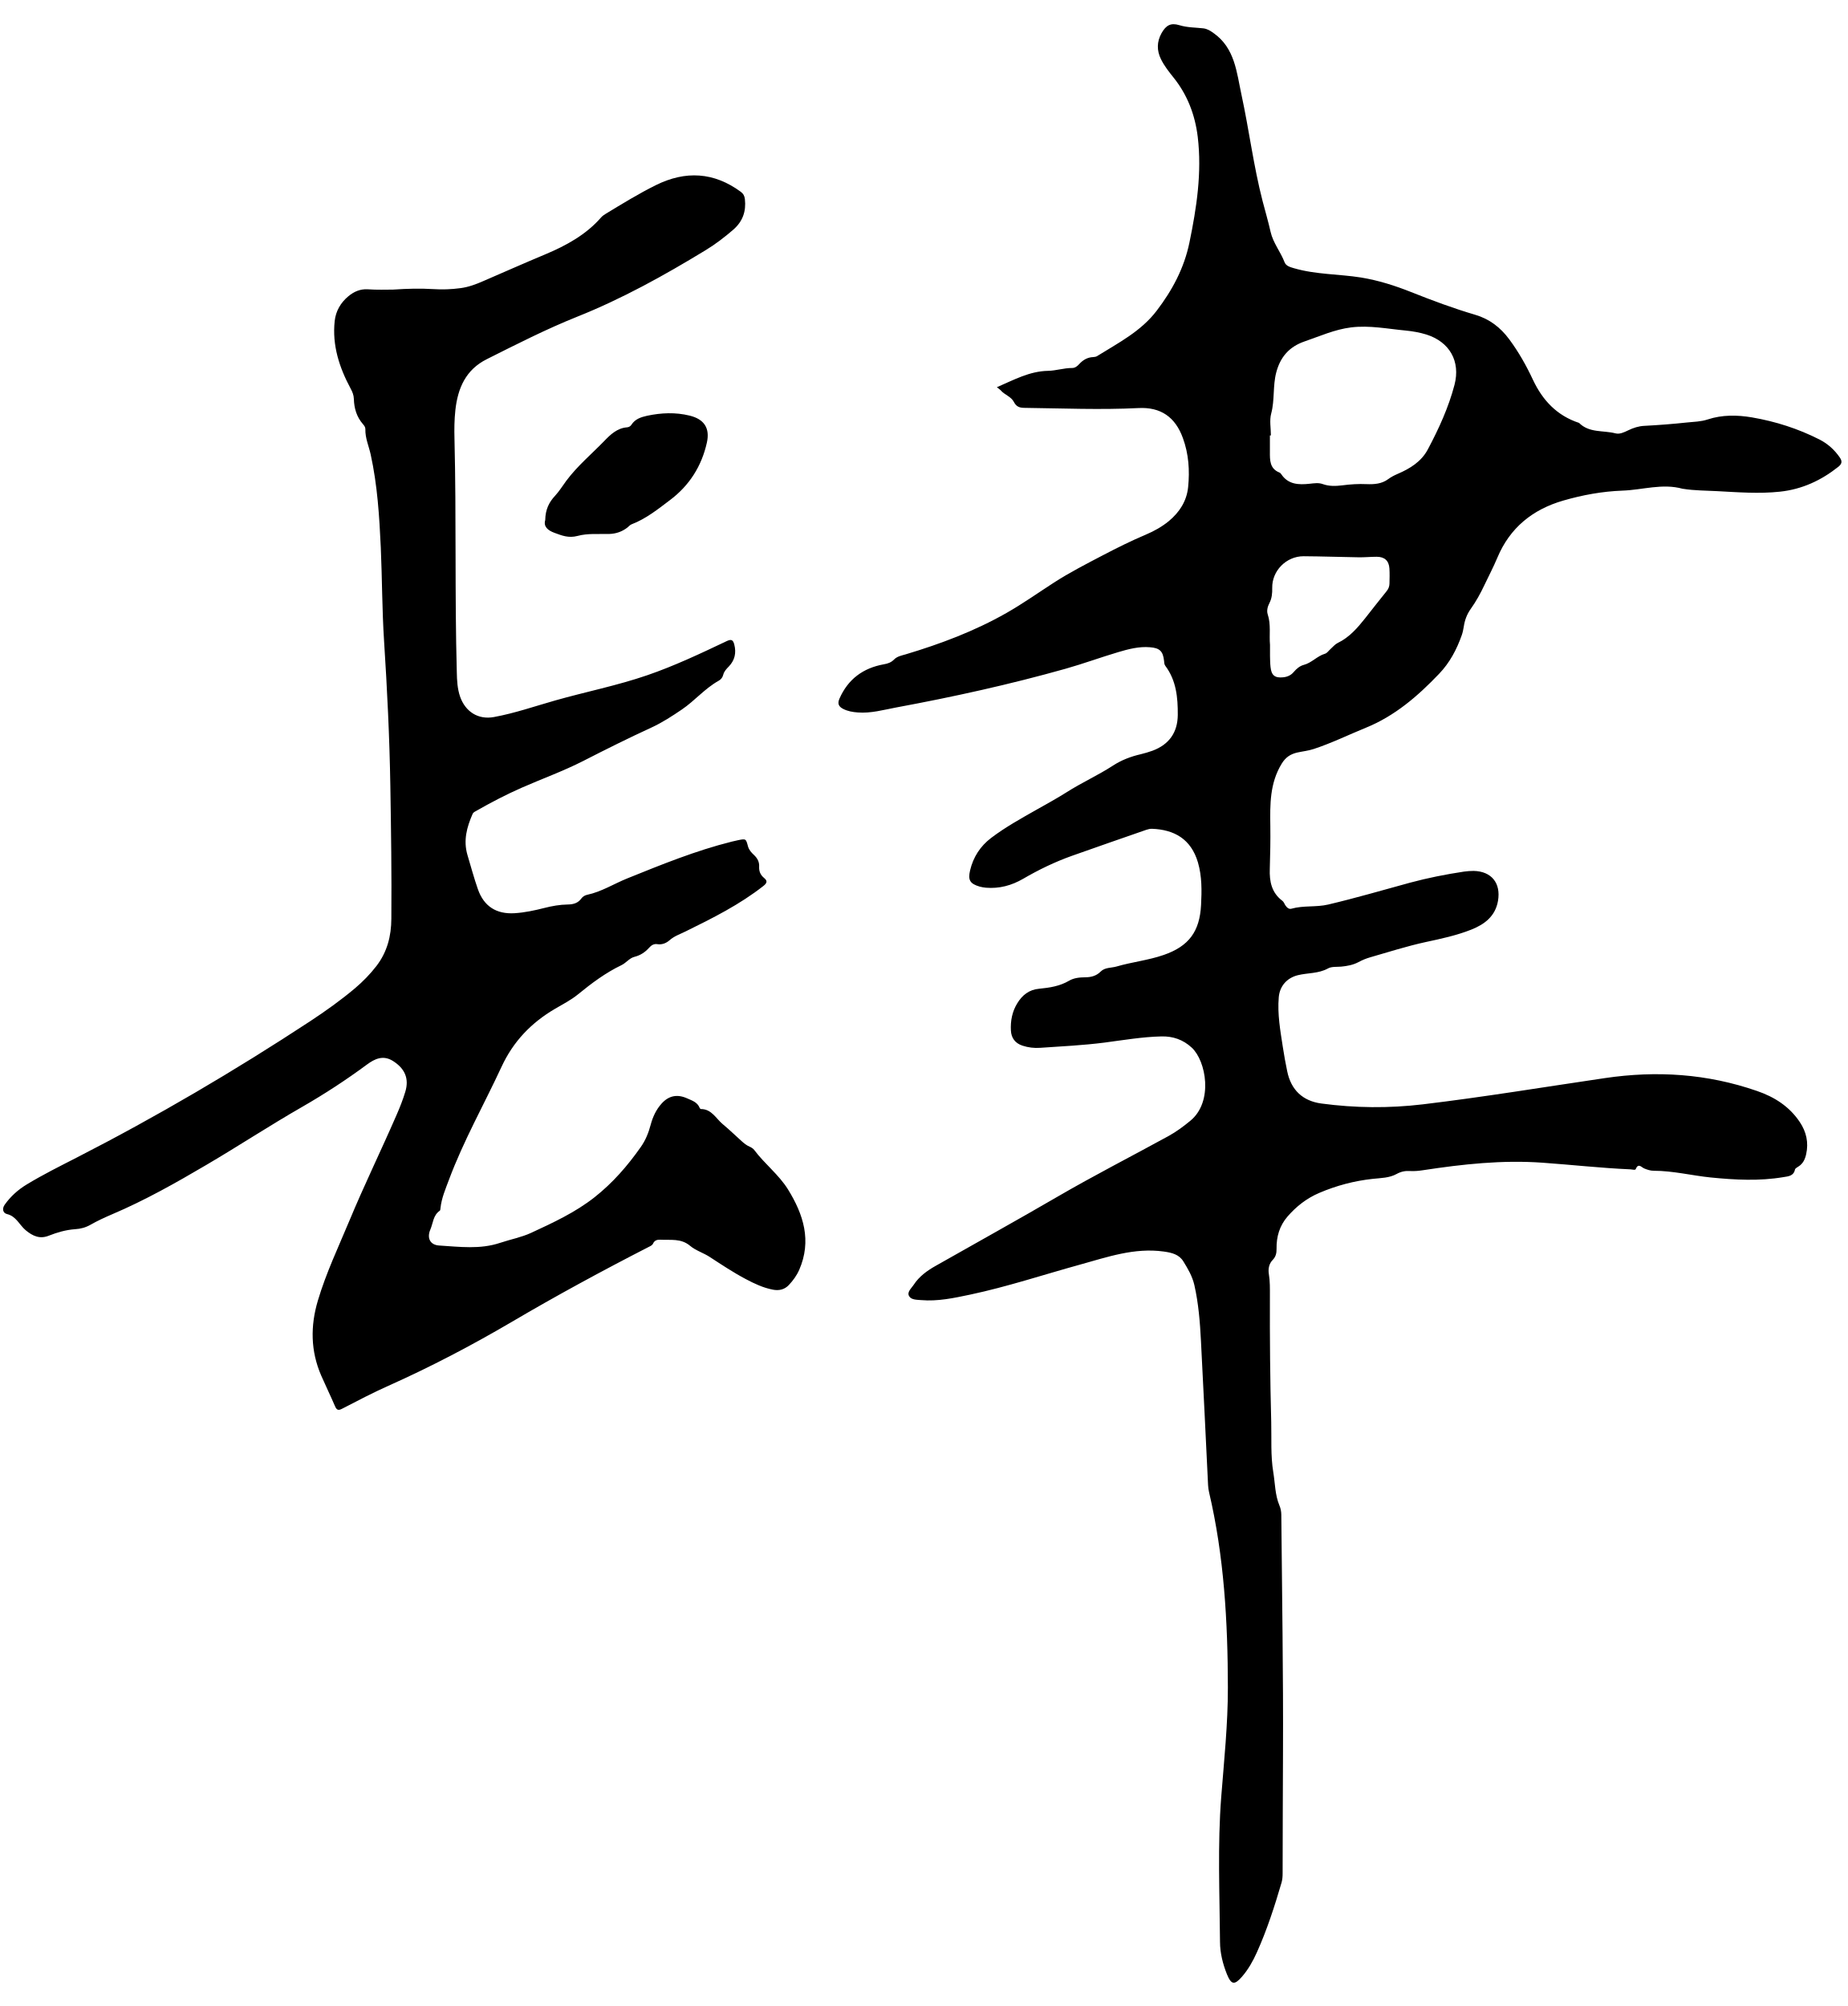
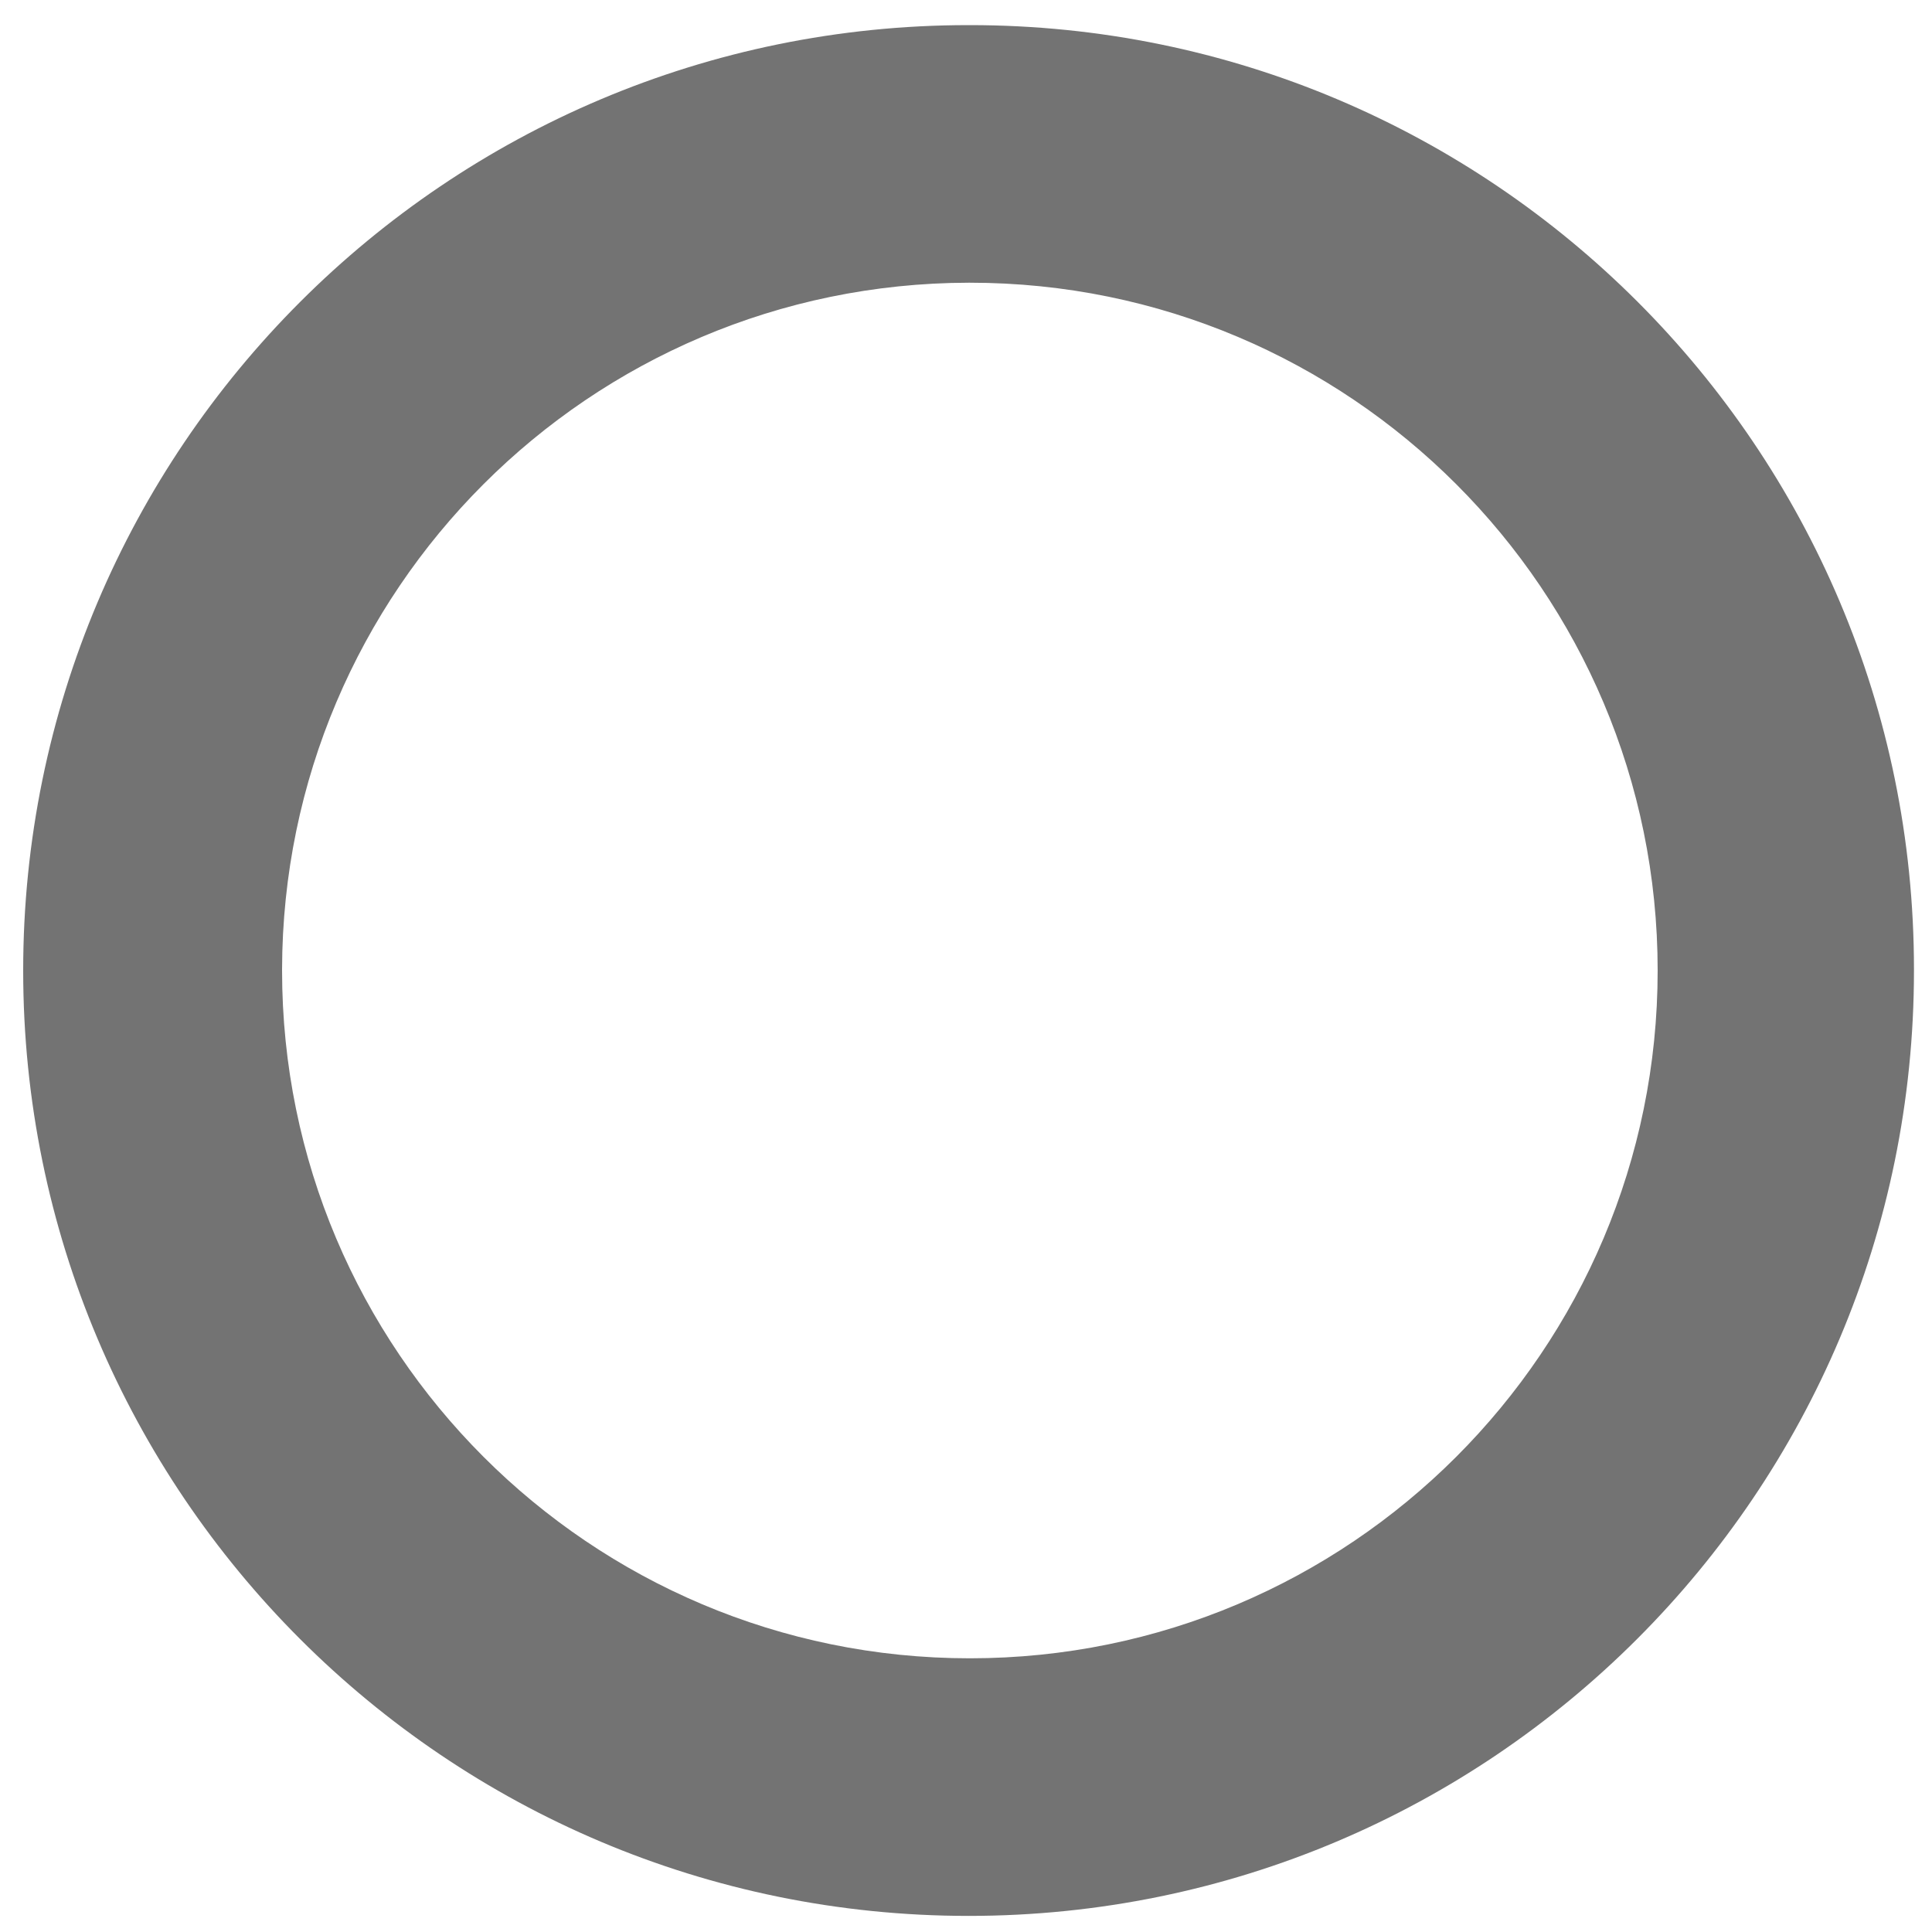
- <svg xmlns="http://www.w3.org/2000/svg" version="1.1" width="35px" height="38px">
-   <g transform="matrix(1 0 0 1 -15 -17 )">
-     <path d="M 18.955 7.393  C 18.937 7.374  18.917 7.363  18.883 7.335  C 19.206 7.196  19.502 7.031  19.852 7.025  C 20.006 7.022  20.154 6.97  20.31 6.971  C 20.362 6.971  20.406 6.938  20.442 6.898  C 20.514 6.819  20.599 6.768  20.71 6.764  C 20.734 6.763  20.763 6.758  20.783 6.745  C 21.186 6.494  21.615 6.276  21.912 5.884  C 22.206 5.498  22.43 5.081  22.53 4.598  C 22.667 3.935  22.769 3.27  22.688 2.592  C 22.637 2.176  22.493 1.796  22.228 1.467  C 22.141 1.358  22.054 1.248  21.992 1.122  C 21.91 0.956  21.912 0.79  22.003 0.627  C 22.087 0.479  22.177 0.427  22.34 0.477  C 22.49 0.523  22.643 0.52  22.794 0.537  C 22.871 0.547  22.925 0.582  22.987 0.626  C 23.394 0.912  23.425 1.373  23.516 1.792  C 23.661 2.462  23.745 3.144  23.916 3.807  C 23.967 4.003  24.024 4.196  24.068 4.392  C 24.116 4.604  24.258 4.77  24.333 4.968  C 24.36 5.038  24.436 5.059  24.511 5.081  C 24.926 5.202  25.36 5.19  25.782 5.257  C 26.11 5.311  26.422 5.41  26.729 5.532  C 27.128 5.691  27.53 5.841  27.941 5.962  C 28.214 6.042  28.422 6.202  28.589 6.428  C 28.767 6.668  28.913 6.927  29.038 7.195  C 29.222 7.586  29.494 7.874  29.911 8.011  C 30.104 8.205  30.369 8.149  30.601 8.209  C 30.681 8.23  30.765 8.189  30.842 8.152  C 30.938 8.105  31.04 8.072  31.147 8.067  C 31.417 8.053  31.688 8.032  31.957 8.003  C 32.089 7.989  32.218 7.989  32.35 7.945  C 32.621 7.856  32.906 7.859  33.188 7.907  C 33.636 7.984  34.063 8.121  34.468 8.327  C 34.625 8.408  34.75 8.521  34.85 8.666  C 34.9 8.739  34.891 8.787  34.823 8.842  C 34.497 9.101  34.136 9.269  33.716 9.314  C 33.319 9.356  32.925 9.325  32.53 9.304  C 32.315 9.292  32.097 9.294  31.884 9.26  C 31.88 9.259  31.877 9.26  31.873 9.259  C 31.491 9.152  31.114 9.281  30.734 9.294  C 30.354 9.308  29.978 9.376  29.61 9.483  C 29.028 9.652  28.602 9.999  28.366 10.559  C 28.29 10.74  28.199 10.914  28.115 11.09  C 28.044 11.241  27.959 11.395  27.861 11.532  C 27.785 11.639  27.745 11.75  27.727 11.874  C 27.718 11.929  27.707 11.982  27.689 12.033  C 27.593 12.305  27.462 12.553  27.26 12.764  C 26.857 13.186  26.423 13.562  25.872 13.786  C 25.543 13.92  25.224 14.077  24.886 14.188  C 24.784 14.222  24.679 14.232  24.575 14.255  C 24.447 14.284  24.354 14.343  24.278 14.467  C 24.052 14.837  24.057 15.238  24.063 15.645  C 24.067 15.916  24.061 16.188  24.053 16.459  C 24.044 16.697  24.087 16.912  24.292 17.065  C 24.317 17.083  24.328 17.119  24.346 17.147  C 24.374 17.189  24.413 17.228  24.462 17.214  C 24.691 17.149  24.929 17.189  25.159 17.135  C 25.68 17.012  26.193 16.862  26.709 16.721  C 27.046 16.63  27.387 16.563  27.731 16.511  C 27.793 16.502  27.856 16.498  27.917 16.498  C 28.254 16.506  28.432 16.73  28.376 17.063  C 28.326 17.357  28.122 17.509  27.872 17.609  C 27.593 17.72  27.299 17.783  27.004 17.846  C 26.65 17.923  26.304 18.034  25.956 18.134  C 25.879 18.156  25.804 18.187  25.732 18.226  C 25.63 18.28  25.518 18.3  25.405 18.311  C 25.321 18.318  25.224 18.307  25.156 18.345  C 24.976 18.445  24.775 18.427  24.586 18.473  C 24.385 18.522  24.242 18.672  24.223 18.89  C 24.195 19.211  24.253 19.526  24.301 19.841  C 24.324 19.993  24.352 20.144  24.383 20.294  C 24.455 20.645  24.674 20.856  25.03 20.904  C 25.669 20.99  26.31 20.996  26.949 20.92  C 28.103 20.782  29.249 20.592  30.398 20.423  C 31.384 20.277  32.34 20.34  33.281 20.666  C 33.611 20.779  33.895 20.959  34.093 21.256  C 34.217 21.442  34.262 21.644  34.213 21.864  C 34.192 21.959  34.154 22.044  34.066 22.098  C 34.041 22.114  34.006 22.133  34.001 22.155  C 33.976 22.278  33.876 22.283  33.785 22.298  C 33.325 22.376  32.866 22.351  32.404 22.305  C 32.044 22.268  31.69 22.178  31.326 22.178  C 31.263 22.178  31.204 22.158  31.145 22.134  C 31.094 22.113  31.034 22.024  30.985 22.146  C 30.975 22.172  30.917 22.152  30.881 22.151  C 30.324 22.127  29.77 22.064  29.215 22.025  C 28.456 21.971  27.707 22.053  26.959 22.167  C 26.875 22.18  26.792 22.188  26.707 22.183  C 26.618 22.177  26.536 22.194  26.455 22.239  C 26.317 22.315  26.157 22.315  26.006 22.331  C 25.653 22.369  25.317 22.458  24.991 22.597  C 24.752 22.699  24.556 22.852  24.388 23.046  C 24.237 23.221  24.177 23.428  24.181 23.657  C 24.182 23.736  24.169 23.803  24.109 23.866  C 24.039 23.937  24.019 24.035  24.035 24.133  C 24.058 24.271  24.055 24.41  24.055 24.549  C 24.052 25.344  24.059 26.139  24.08 26.935  C 24.088 27.253  24.067 27.574  24.119 27.888  C 24.154 28.099  24.151 28.318  24.236 28.52  C 24.259 28.574  24.27 28.631  24.271 28.691  C 24.284 30.197  24.31 31.703  24.303 33.21  C 24.299 33.969  24.298 34.728  24.296 35.487  C 24.296 35.546  24.292 35.604  24.276 35.661  C 24.144 36.112  24 36.558  23.807 36.987  C 23.733 37.151  23.645 37.308  23.527 37.444  C 23.384 37.608  23.324 37.6  23.241 37.398  C 23.163 37.203  23.111 36.996  23.11 36.788  C 23.103 35.871  23.062 34.955  23.133 34.04  C 23.187 33.35  23.26 32.661  23.259 31.966  C 23.257 30.721  23.188 29.482  22.902 28.265  C 22.892 28.223  22.887 28.179  22.884 28.135  C 22.839 27.224  22.797 26.312  22.749 25.401  C 22.731 25.046  22.703 24.692  22.624 24.343  C 22.586 24.178  22.503 24.036  22.417 23.897  C 22.336 23.764  22.202 23.73  22.044 23.708  C 21.489 23.631  20.978 23.812  20.461 23.955  C 19.765 24.147  19.081 24.375  18.373 24.525  C 18.068 24.589  17.764 24.655  17.448 24.628  C 17.364 24.621  17.258 24.624  17.219 24.55  C 17.178 24.473  17.265 24.404  17.307 24.339  C 17.412 24.178  17.564 24.069  17.728 23.977  C 18.496 23.541  19.269 23.113  20.032 22.669  C 20.723 22.267  21.435 21.904  22.135 21.52  C 22.284 21.438  22.418 21.338  22.549 21.23  C 22.988 20.868  22.846 20.096  22.574 19.845  C 22.411 19.694  22.218 19.628  22.002 19.633  C 21.639 19.641  21.281 19.703  20.921 19.75  C 20.516 19.802  20.11 19.821  19.704 19.849  C 19.59 19.857  19.478 19.844  19.368 19.808  C 19.228 19.762  19.156 19.661  19.149 19.522  C 19.139 19.339  19.173 19.162  19.27 19.005  C 19.364 18.851  19.493 18.747  19.683 18.73  C 19.88 18.711  20.074 18.682  20.251 18.578  C 20.345 18.523  20.453 18.514  20.56 18.513  C 20.669 18.512  20.768 18.487  20.85 18.404  C 20.931 18.323  21.048 18.338  21.149 18.309  C 21.444 18.223  21.752 18.191  22.043 18.09  C 22.52 17.925  22.725 17.646  22.751 17.144  C 22.765 16.872  22.769 16.602  22.692 16.337  C 22.561 15.893  22.243 15.716  21.823 15.7  C 21.787 15.699  21.749 15.707  21.715 15.719  C 21.244 15.883  20.774 16.045  20.305 16.212  C 19.983 16.327  19.676 16.475  19.381 16.647  C 19.162 16.774  18.93 16.837  18.676 16.816  C 18.636 16.812  18.596 16.806  18.557 16.795  C 18.374 16.741  18.332 16.672  18.376 16.487  C 18.436 16.235  18.569 16.029  18.776 15.872  C 19.048 15.666  19.348 15.501  19.644 15.333  C 19.831 15.227  20.022 15.123  20.202 15.009  C 20.489 14.826  20.799 14.687  21.084 14.502  C 21.245 14.397  21.423 14.33  21.61 14.287  C 21.685 14.269  21.758 14.247  21.831 14.221  C 22.143 14.105  22.307 13.878  22.31 13.543  C 22.312 13.213  22.282 12.89  22.074 12.613  C 22.053 12.584  22.053 12.551  22.05 12.518  C 22.03 12.336  21.968 12.275  21.784 12.261  C 21.575 12.243  21.375 12.296  21.18 12.354  C 20.847 12.453  20.521 12.573  20.185 12.668  C 19.127 12.966  18.055 13.202  16.975 13.402  C 16.734 13.447  16.497 13.516  16.247 13.496  C 16.151 13.489  16.059 13.473  15.972 13.429  C 15.886 13.385  15.86 13.329  15.902 13.233  C 16.065 12.864  16.349 12.655  16.741 12.584  C 16.816 12.572  16.881 12.549  16.936 12.493  C 16.994 12.433  17.078 12.418  17.154 12.396  C 17.818 12.197  18.462 11.955  19.066 11.611  C 19.375 11.435  19.666 11.229  19.963 11.037  C 20.262 10.844  20.579 10.682  20.894 10.517  C 21.16 10.378  21.429 10.244  21.706 10.127  C 21.862 10.061  22.009 9.979  22.141 9.871  C 22.343 9.702  22.479 9.493  22.506 9.228  C 22.538 8.911  22.517 8.598  22.406 8.296  C 22.262 7.899  21.985 7.708  21.565 7.73  C 20.843 7.766  20.121 7.735  19.399 7.726  C 19.309 7.725  19.249 7.7  19.206 7.615  C 19.153 7.511  19.028 7.48  18.955 7.393  Z M 24.08 7.832  C 24.044 7.963  24.074 8.11  24.074 8.249  L 24.055 8.249  C 24.055 8.352  24.055 8.455  24.055 8.557  C 24.054 8.718  24.051 8.878  24.237 8.952  C 24.25 8.956  24.261 8.97  24.269 8.981  C 24.401 9.18  24.599 9.186  24.806 9.164  C 24.89 9.155  24.977 9.141  25.056 9.17  C 25.178 9.214  25.301 9.209  25.426 9.194  C 25.579 9.174  25.731 9.164  25.886 9.171  C 26.029 9.177  26.175 9.167  26.296 9.076  C 26.353 9.034  26.413 9.004  26.477 8.976  C 26.71 8.876  26.923 8.745  27.046 8.514  C 27.254 8.123  27.439 7.72  27.552 7.289  C 27.668 6.843  27.459 6.476  27.019 6.337  C 26.893 6.298  26.762 6.275  26.631 6.262  C 26.286 6.23  25.943 6.159  25.592 6.202  C 25.282 6.241  25.002 6.368  24.711 6.468  C 24.422 6.567  24.252 6.762  24.175 7.056  C 24.108 7.311  24.148 7.577  24.08 7.832  Z M 24.014 11.639  C 24.078 11.832  24.039 12.026  24.057 12.218  C 24.057 12.287  24.056 12.357  24.057 12.427  C 24.059 12.496  24.059 12.566  24.067 12.635  C 24.083 12.794  24.15 12.847  24.308 12.83  C 24.387 12.822  24.456 12.791  24.508 12.728  C 24.559 12.668  24.622 12.615  24.694 12.596  C 24.847 12.557  24.948 12.428  25.098 12.384  C 25.139 12.373  25.169 12.324  25.205 12.293  C 25.249 12.254  25.288 12.205  25.339 12.18  C 25.56 12.075  25.716 11.892  25.86 11.711  C 25.996 11.54  26.129 11.366  26.267 11.197  C 26.301 11.155  26.319 11.108  26.32 11.055  C 26.322 10.96  26.325 10.865  26.319 10.769  C 26.309 10.62  26.226 10.547  26.077 10.547  C 25.963 10.547  25.849 10.559  25.737 10.557  C 25.389 10.552  25.042 10.539  24.694 10.537  C 24.364 10.536  24.092 10.815  24.099 11.138  C 24.101 11.238  24.093 11.334  24.045 11.426  C 24.011 11.492  23.991 11.57  24.014 11.639  Z M 6.962 5.48  C 7.139 5.493  7.316 5.486  7.445 5.486  C 7.726 5.467  7.963 5.462  8.194 5.476  C 8.375 5.488  8.548 5.482  8.725 5.458  C 8.876 5.438  9.017 5.385  9.154 5.325  C 9.547 5.155  9.939 4.981  10.334 4.816  C 10.724 4.652  11.101 4.447  11.388 4.117  C 11.412 4.09  11.443 4.069  11.474 4.05  C 11.788 3.86  12.1 3.667  12.428 3.505  C 12.986 3.23  13.524 3.259  14.033 3.634  C 14.081 3.67  14.103 3.712  14.11 3.772  C 14.136 4.003  14.069 4.195  13.89 4.351  C 13.723 4.495  13.548 4.63  13.36 4.743  C 12.58 5.218  11.782 5.661  10.932 6  C 10.346 6.235  9.785 6.521  9.221 6.804  C 8.823 7.003  8.672 7.352  8.626 7.767  C 8.606 7.95  8.604 8.133  8.609 8.316  C 8.645 9.79  8.613 11.264  8.653 12.737  C 8.656 12.891  8.664 13.045  8.714 13.193  C 8.814 13.482  9.057 13.638  9.357 13.583  C 9.75 13.511  10.129 13.379  10.513 13.27  C 11.094 13.105  11.688 12.988  12.261 12.791  C 12.779 12.613  13.272 12.379  13.765 12.145  C 13.854 12.103  13.886 12.121  13.909 12.209  C 13.95 12.367  13.919 12.507  13.806 12.625  C 13.759 12.673  13.716 12.717  13.699 12.785  C 13.687 12.833  13.657 12.871  13.614 12.895  C 13.352 13.041  13.16 13.275  12.915 13.441  C 12.731 13.566  12.547 13.686  12.342 13.781  C 11.907 13.981  11.477 14.195  11.05 14.414  C 10.67 14.608  10.271 14.751  9.882 14.922  C 9.585 15.053  9.296 15.203  9.014 15.365  C 8.988 15.379  8.963 15.392  8.951 15.421  C 8.843 15.67  8.774 15.918  8.854 16.194  C 8.919 16.412  8.978 16.631  9.053 16.846  C 9.167 17.17  9.403 17.32  9.748 17.299  C 9.939 17.287  10.126 17.247  10.31 17.2  C 10.457 17.163  10.603 17.136  10.755 17.134  C 10.857 17.133  10.95 17.109  11.014 17.018  C 11.04 16.982  11.082 16.959  11.124 16.95  C 11.396 16.892  11.63 16.741  11.884 16.639  C 12.533 16.377  13.181 16.113  13.862 15.943  C 13.902 15.933  13.941 15.925  13.98 15.916  C 14.129 15.886  14.13 15.886  14.169 16.034  C 14.188 16.101  14.232 16.149  14.28 16.194  C 14.346 16.255  14.386 16.329  14.38 16.417  C 14.376 16.506  14.404 16.573  14.471 16.629  C 14.534 16.681  14.539 16.72  14.463 16.781  C 14.01 17.137  13.498 17.393  12.985 17.645  C 12.88 17.697  12.772 17.732  12.682 17.812  C 12.619 17.867  12.539 17.9  12.448 17.885  C 12.384 17.875  12.335 17.909  12.295 17.954  C 12.22 18.038  12.131 18.097  12.02 18.125  C 11.922 18.149  11.863 18.239  11.772 18.283  C 11.472 18.427  11.207 18.625  10.949 18.836  C 10.817 18.944  10.66 19.024  10.512 19.111  C 10.063 19.374  9.723 19.728  9.501 20.207  C 9.17 20.921  8.78 21.609  8.504 22.349  C 8.439 22.524  8.364 22.695  8.344 22.884  C 8.342 22.902  8.341 22.928  8.33 22.935  C 8.204 23.021  8.204 23.17  8.152 23.291  C 8.083 23.451  8.146 23.584  8.32 23.594  C 8.705 23.618  9.094 23.671  9.475 23.543  C 9.669 23.478  9.877 23.439  10.059 23.355  C 10.476 23.162  10.896 22.968  11.262 22.68  C 11.607 22.408  11.888 22.084  12.138 21.728  C 12.228 21.601  12.285 21.459  12.325 21.308  C 12.365 21.158  12.428 21.02  12.535 20.902  C 12.672 20.752  12.833 20.723  13.02 20.808  C 13.114 20.85  13.212 20.88  13.254 20.989  C 13.257 20.997  13.27 21.009  13.278 21.009  C 13.479 21.008  13.564 21.19  13.689 21.294  C 13.813 21.396  13.932 21.513  14.054 21.622  C 14.098 21.661  14.143 21.697  14.198 21.721  C 14.231 21.735  14.265 21.756  14.286 21.783  C 14.483 22.048  14.753 22.251  14.927 22.532  C 15.22 23.006  15.379 23.504  15.139 24.055  C 15.091 24.164  15.022 24.258  14.942 24.343  C 14.86 24.43  14.754 24.453  14.639 24.43  C 14.457 24.395  14.291 24.317  14.129 24.231  C 13.892 24.106  13.67 23.958  13.446 23.812  C 13.326 23.733  13.179 23.69  13.075 23.602  C 12.898 23.452  12.701 23.496  12.507 23.484  C 12.451 23.481  12.398 23.496  12.371 23.556  C 12.354 23.592  12.319 23.605  12.286 23.622  C 11.409 24.072  10.543 24.541  9.692 25.042  C 8.937 25.485  8.161 25.892  7.36 26.25  C 7.062 26.383  6.774 26.534  6.484 26.684  C 6.409 26.724  6.378 26.712  6.346 26.638  C 6.262 26.442  6.169 26.252  6.084 26.057  C 5.883 25.592  5.878 25.119  6.021 24.638  C 6.176 24.116  6.409 23.626  6.618 23.125  C 6.899 22.449  7.221 21.79  7.513 21.118  C 7.575 20.976  7.632 20.832  7.676 20.686  C 7.755 20.431  7.668 20.24  7.443 20.098  C 7.256 19.98  7.096 20.06  6.955 20.163  C 6.559 20.456  6.148 20.724  5.722 20.969  C 5.112 21.319  4.523 21.706  3.916 22.063  C 3.335 22.405  2.748 22.737  2.127 23.001  C 1.985 23.062  1.847 23.125  1.714 23.201  C 1.623 23.253  1.527 23.279  1.421 23.285  C 1.249 23.297  1.084 23.345  0.924 23.408  C 0.756 23.475  0.623 23.418  0.486 23.304  C 0.367 23.204  0.307 23.039  0.132 22.998  C 0.051 22.978  0.038 22.893  0.089 22.821  C 0.201 22.663  0.342 22.537  0.507 22.437  C 0.812 22.252  1.13 22.094  1.446 21.932  C 2.971 21.151  4.446 20.284  5.877 19.344  C 6.171 19.15  6.458 18.946  6.727 18.719  C 6.875 18.593  7.011 18.454  7.13 18.3  C 7.334 18.035  7.412 17.731  7.413 17.404  C 7.42 16.564  7.408 15.725  7.394 14.885  C 7.379 13.969  7.334 13.054  7.275 12.139  C 7.237 11.55  7.239 10.959  7.213 10.37  C 7.186 9.78  7.149 9.191  7.022 8.611  C 6.987 8.451  6.916 8.299  6.921 8.129  C 6.922 8.091  6.898 8.061  6.874 8.033  C 6.755 7.896  6.708 7.734  6.703 7.557  C 6.701 7.485  6.676 7.424  6.642 7.361  C 6.427 6.961  6.29 6.541  6.34 6.081  C 6.36 5.894  6.452 5.734  6.6 5.611  C 6.705 5.525  6.819 5.473  6.962 5.48  Z M 10.504 10.094  C 10.375 10.047  10.292 9.974  10.328 9.852  C 10.331 9.652  10.4 9.514  10.514 9.392  C 10.595 9.305  10.658 9.2  10.729 9.105  C 10.939 8.824  11.207 8.601  11.448 8.352  C 11.56 8.235  11.692 8.108  11.879 8.095  C 11.913 8.092  11.942 8.075  11.961 8.046  C 12.03 7.938  12.14 7.902  12.257 7.876  C 12.526 7.819  12.794 7.807  13.063 7.873  C 13.338 7.94  13.451 8.11  13.39 8.384  C 13.291 8.83  13.058 9.197  12.694 9.471  C 12.464 9.645  12.238 9.827  11.964 9.932  C 11.934 9.943  11.912 9.972  11.886 9.992  C 11.785 10.071  11.67 10.111  11.541 10.115  C 11.339 10.12  11.13 10.1  10.941 10.152  C 10.771 10.197  10.645 10.146  10.504 10.094  Z " fill-rule="nonzero" fill="#000000" stroke="none" transform="matrix(1 0 0 1 15 17 )" />
+ <svg xmlns="http://www.w3.org/2000/svg" version="1.1" width="18px" height="18px">
+   <g transform="matrix(1 0 0 1 -85 -31 )">
+     <path d="M 2.628 9.03  C 2.635 5.5  5.494 2.641  9.024 2.634  C 9.028 2.634  9.032 2.634  9.036 2.634  C 12.575 2.634  15.444 5.503  15.444 9.042  C 15.444 12.581  12.575 15.45  9.036 15.45  C 5.497 15.45  2.628 12.581  2.628 9.042  C 2.628 9.038  2.628 9.034  2.628 9.03  Z M 9.036 0.234  C 9.032 0.234  9.028 0.234  9.024 0.234  C 4.159 0.234  0.216 4.177  0.216 9.042  C 0.216 13.907  4.159 17.85  9.024 17.85  C 13.889 17.85  17.832 13.907  17.832 9.042  C 17.832 9.038  17.832 9.034  17.832 9.03  C 17.832 4.172  13.894 0.234  9.036 0.234  Z " fill-rule="nonzero" fill="#737373" stroke="none" transform="matrix(1 0 0 1 85 31 )" />
  </g>
</svg>
